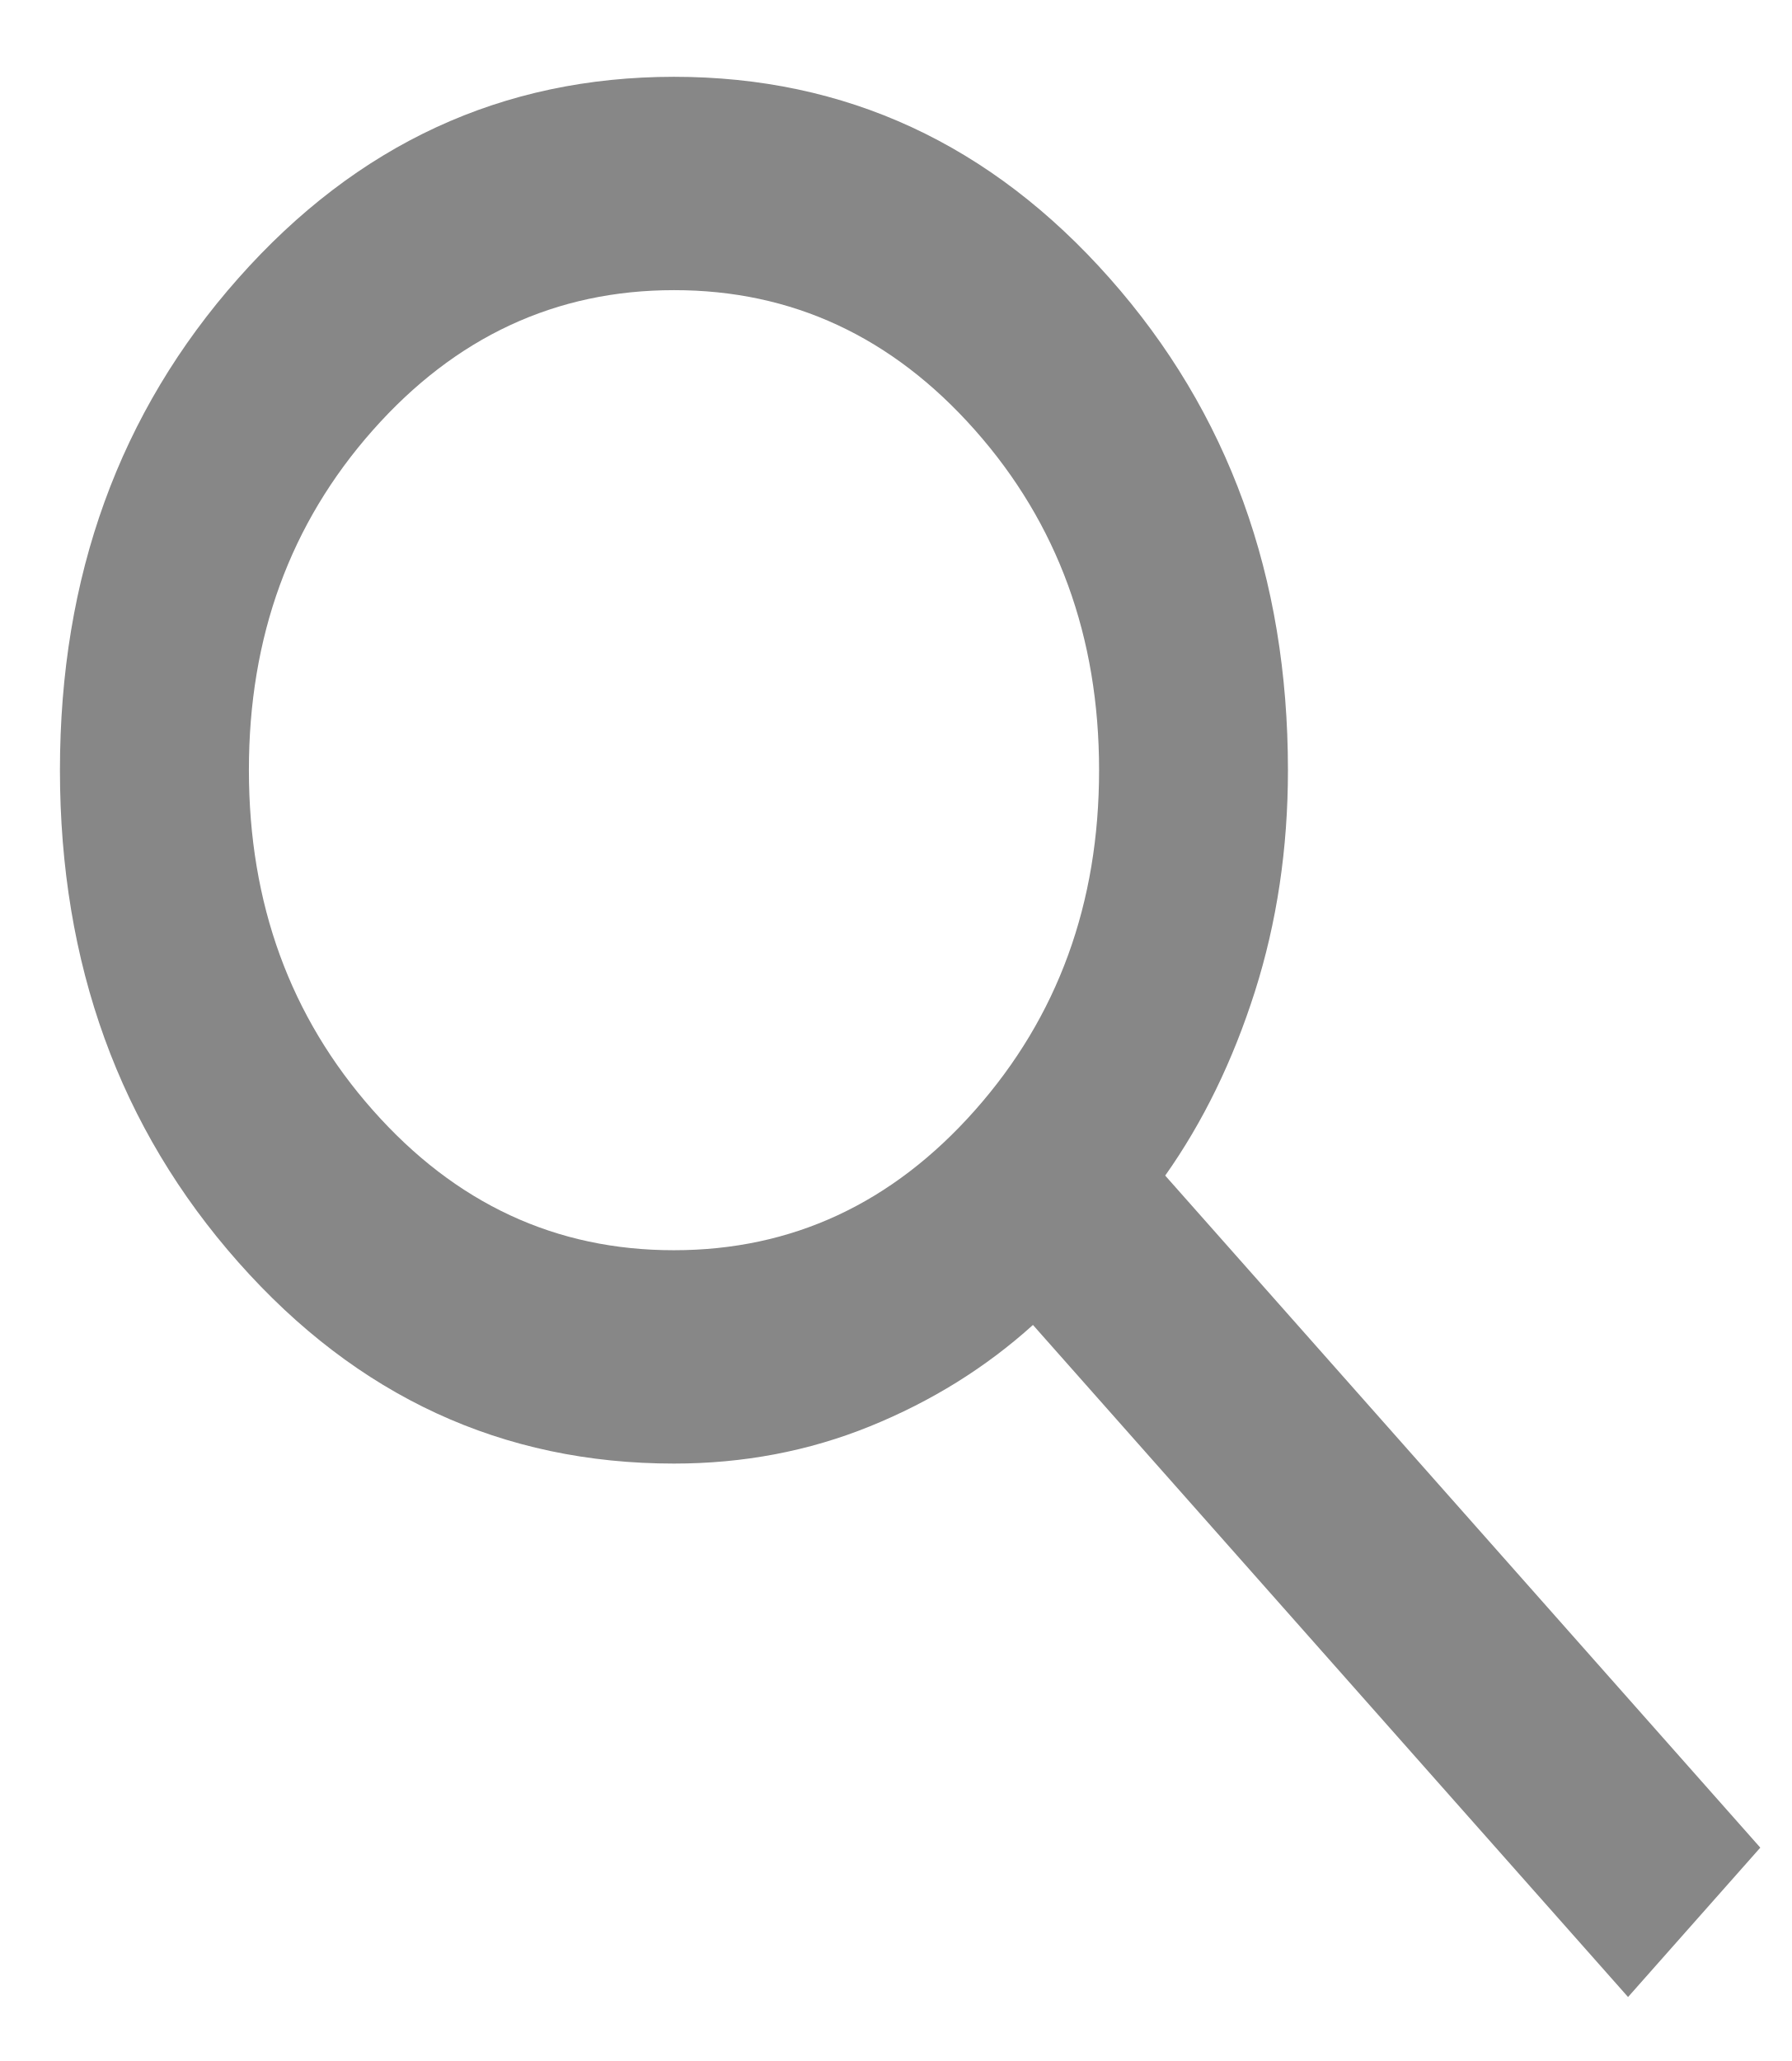
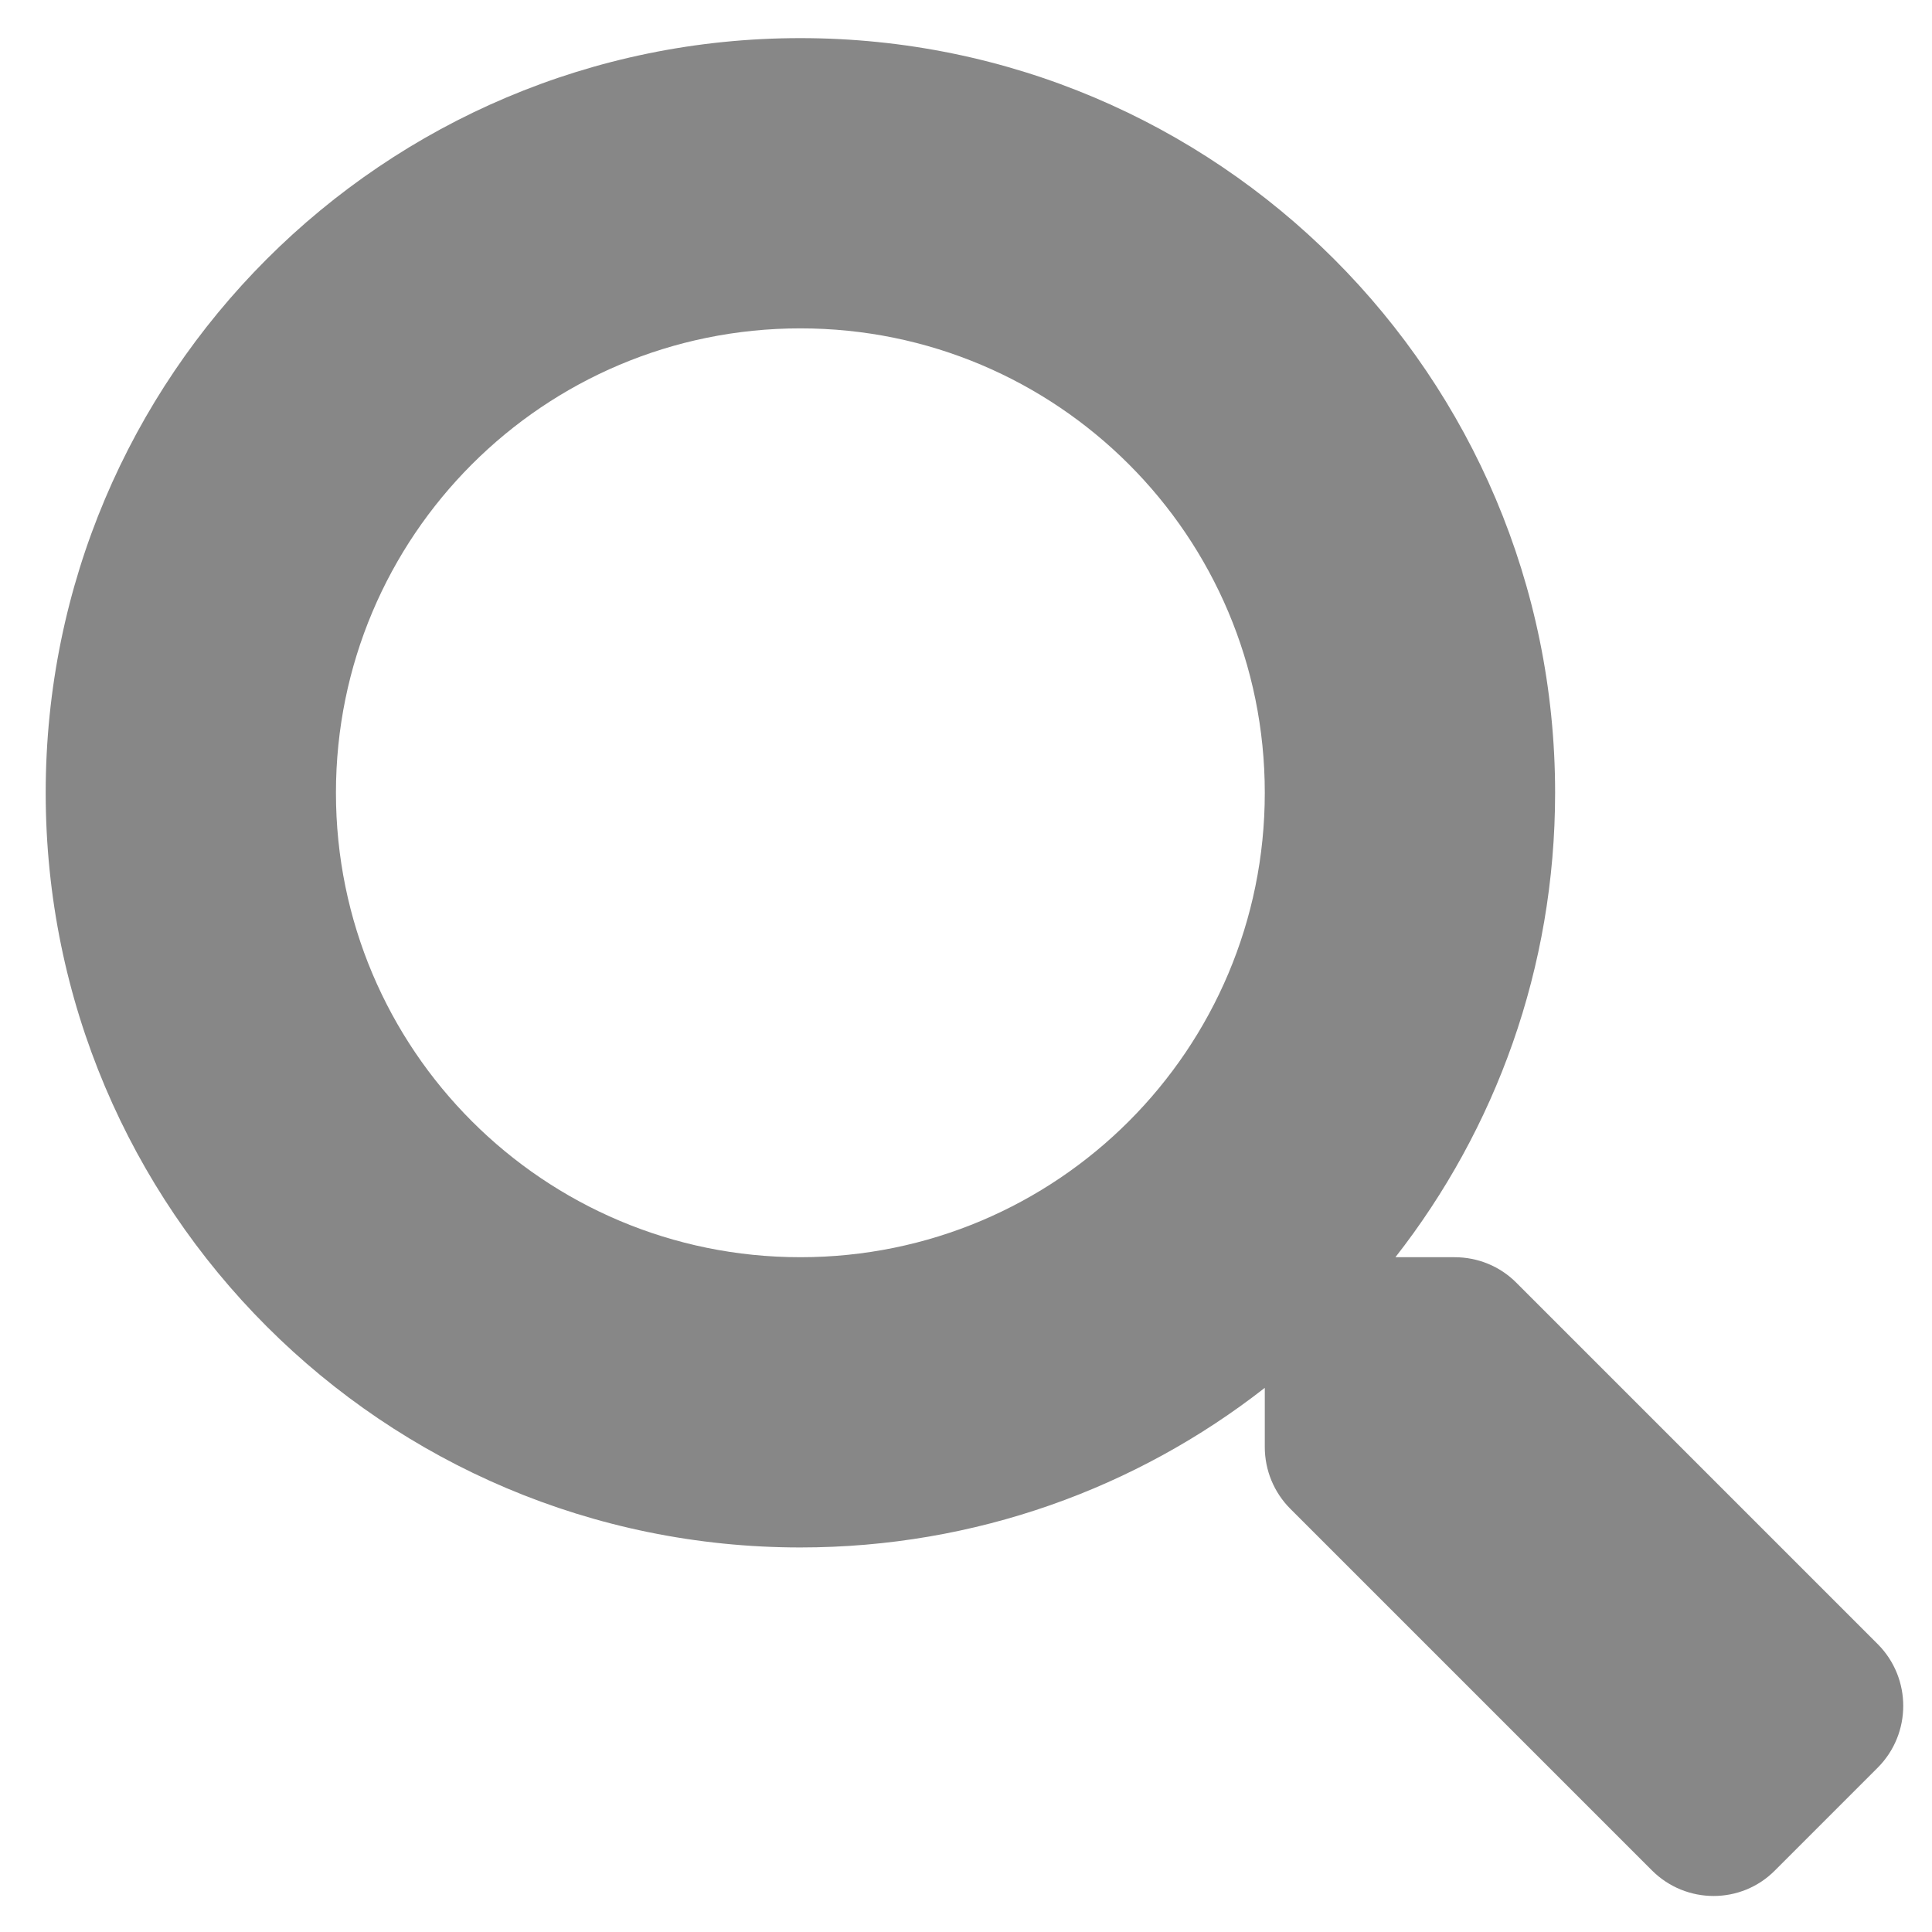
- <svg xmlns="http://www.w3.org/2000/svg" width="20" height="23" viewBox="0 0 20 23" fill="none">
-   <path d="M18.171 22.286L11.529 14.786C11.002 15.262 10.395 15.639 9.71 15.917C9.025 16.195 8.295 16.333 7.522 16.333C5.607 16.333 3.986 15.584 2.66 14.086C1.333 12.587 0.67 10.757 0.669 8.595C0.669 6.433 1.332 4.602 2.66 3.105C3.987 1.607 5.607 0.858 7.522 0.857C9.438 0.857 11.058 1.606 12.385 3.105C13.711 4.603 14.375 6.433 14.375 8.595C14.375 9.468 14.252 10.292 14.006 11.066C13.76 11.839 13.426 12.524 13.005 13.119L19.647 20.619L18.171 22.286ZM7.522 13.952C8.84 13.952 9.96 13.431 10.883 12.389C11.806 11.347 12.267 10.083 12.267 8.595C12.267 7.107 11.805 5.842 10.882 4.8C9.959 3.758 8.839 3.237 7.522 3.238C6.204 3.238 5.084 3.759 4.161 4.801C3.238 5.843 2.777 7.108 2.778 8.595C2.778 10.083 3.239 11.348 4.162 12.39C5.085 13.433 6.205 13.953 7.522 13.952Z" fill="#878787" />
+ <svg xmlns="http://www.w3.org/2000/svg" width="26" height="26" viewBox="0 0 26 26" fill="none">
+   <path d="M25.273 22.129L20.405 17.261C20.186 17.041 19.888 16.919 19.575 16.919H18.779C20.127 15.195 20.928 13.027 20.928 10.669C20.928 5.059 16.382 0.513 10.771 0.513C5.161 0.513 0.615 5.059 0.615 10.669C0.615 16.279 5.161 20.825 10.771 20.825C13.13 20.825 15.298 20.024 17.021 18.677V19.473C17.021 19.785 17.144 20.083 17.363 20.303L22.231 25.171C22.69 25.63 23.433 25.63 23.887 25.171L25.269 23.789C25.727 23.33 25.727 22.588 25.273 22.129ZM10.771 16.919C7.319 16.919 4.521 14.126 4.521 10.669C4.521 7.217 7.314 4.419 10.771 4.419C14.224 4.419 17.021 7.212 17.021 10.669C17.021 14.121 14.229 16.919 10.771 16.919Z" fill="#878787" />
</svg>
